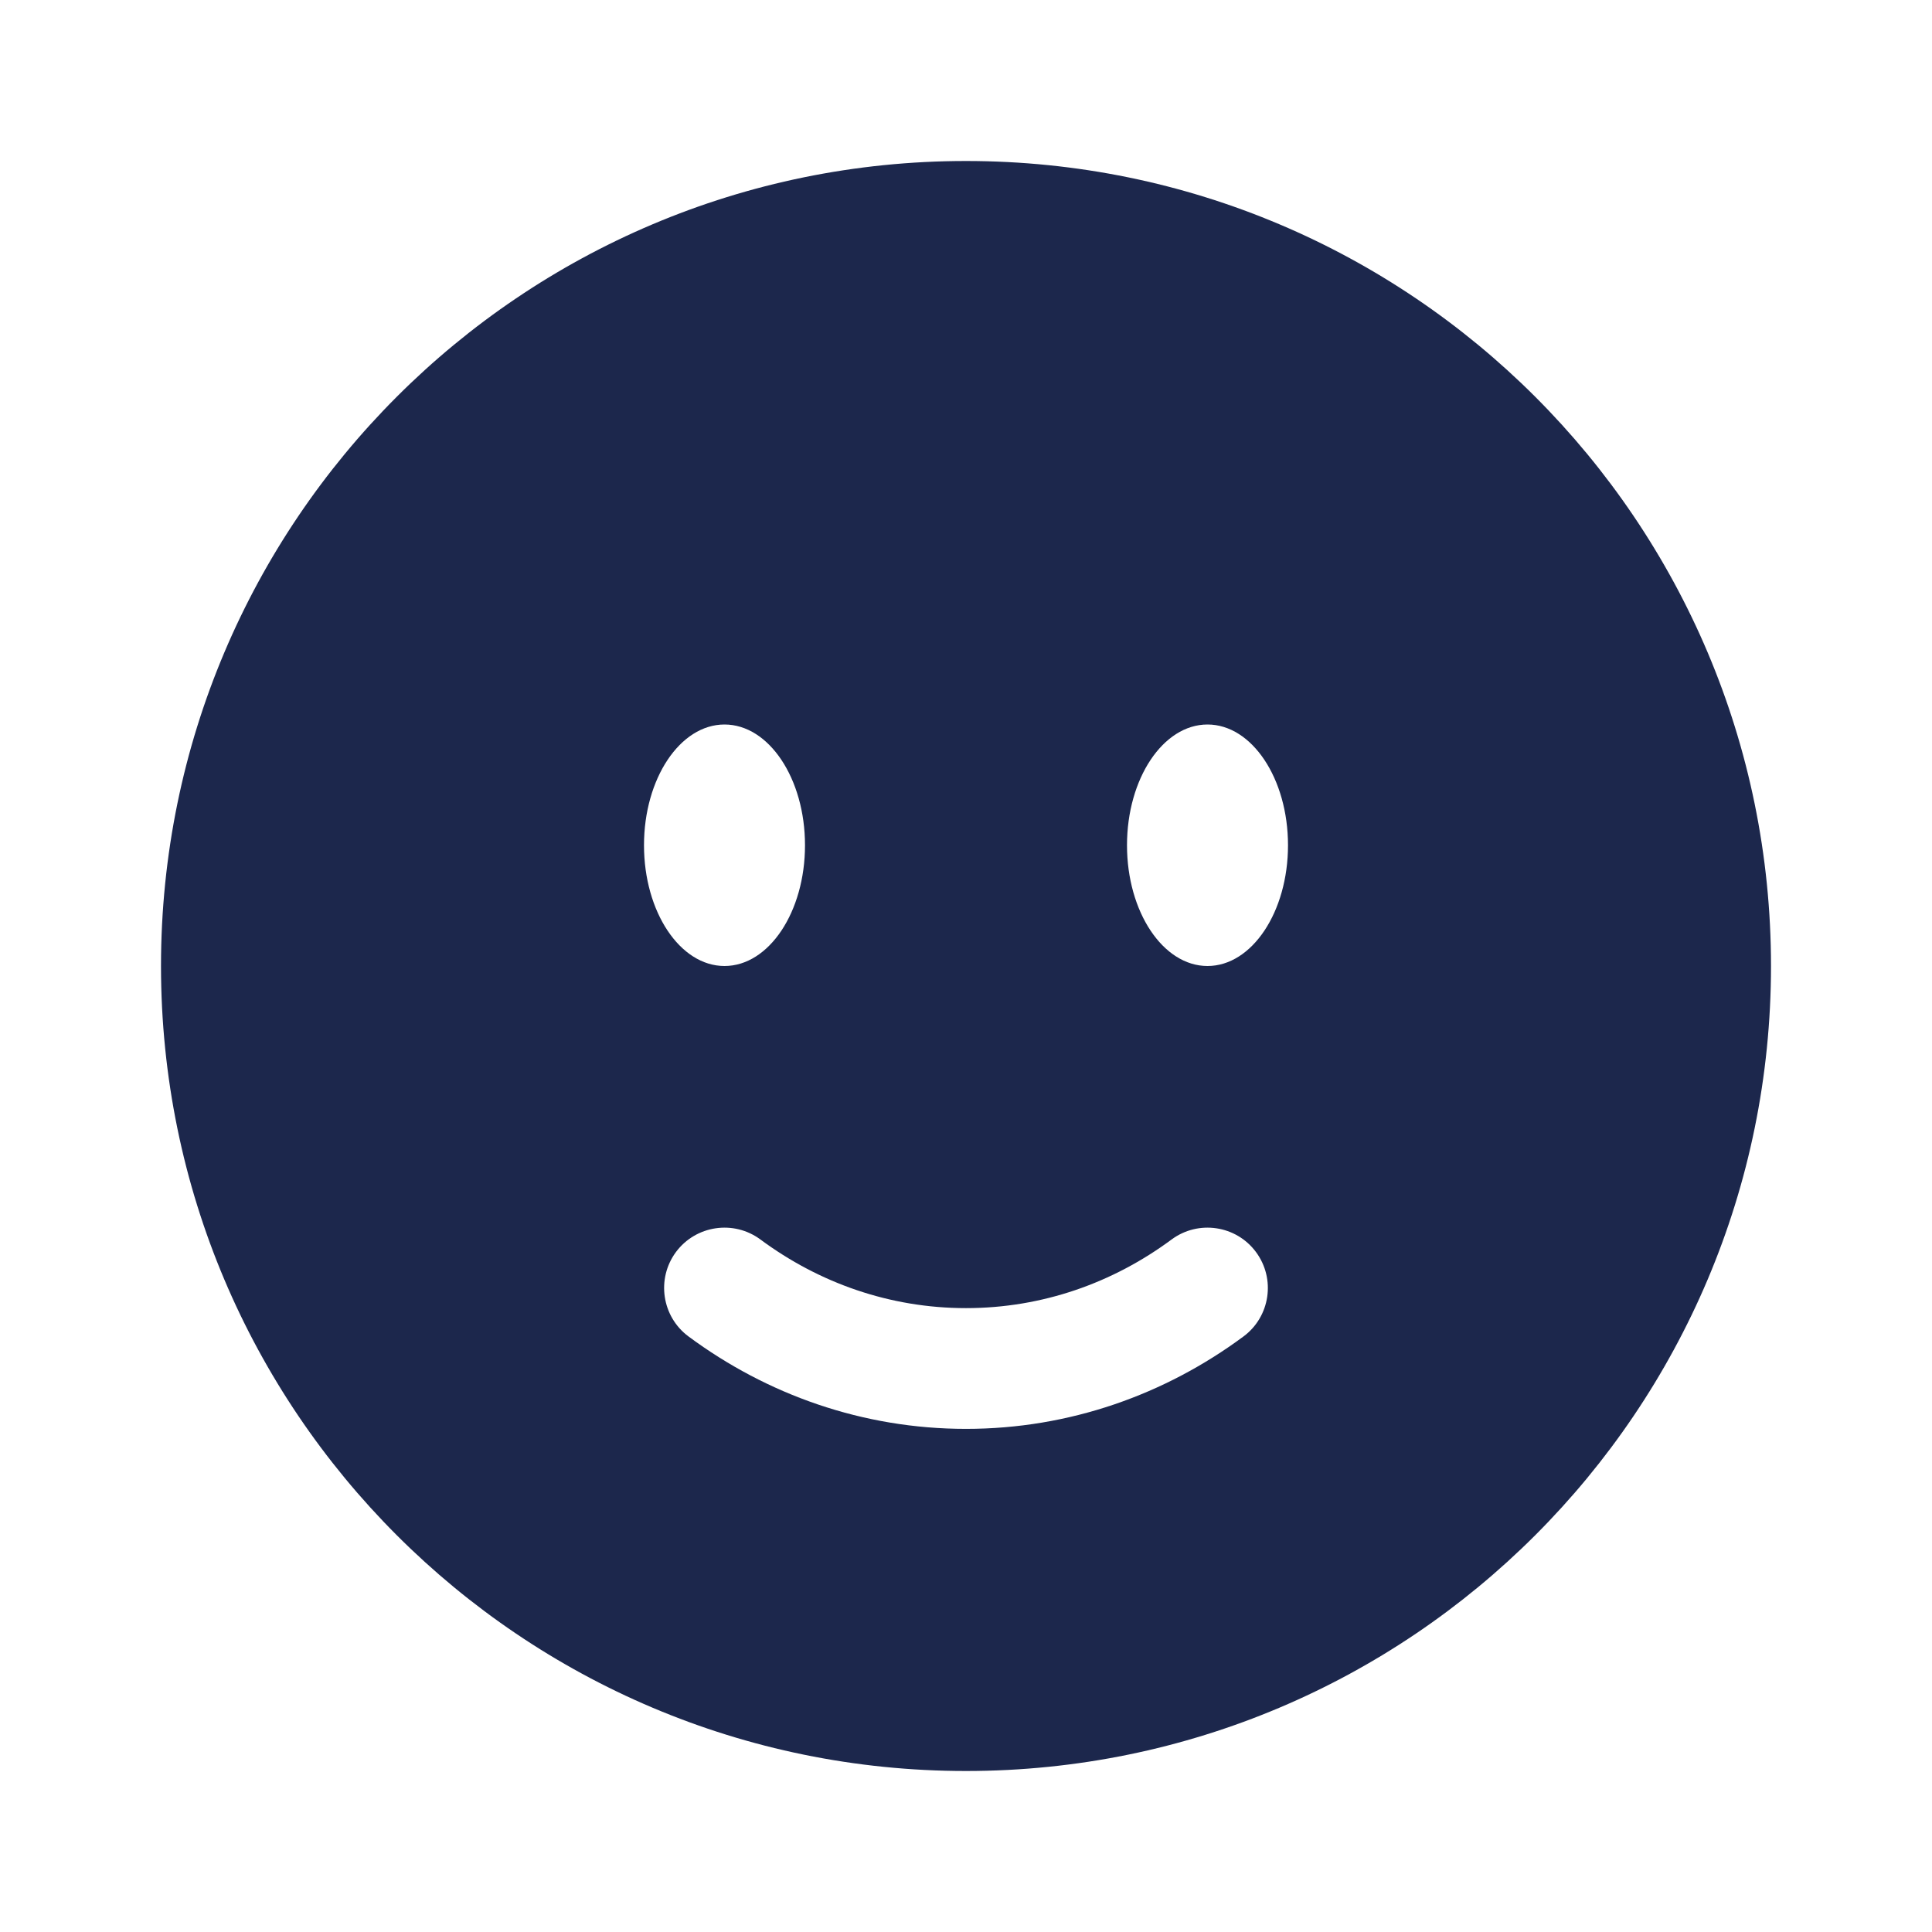
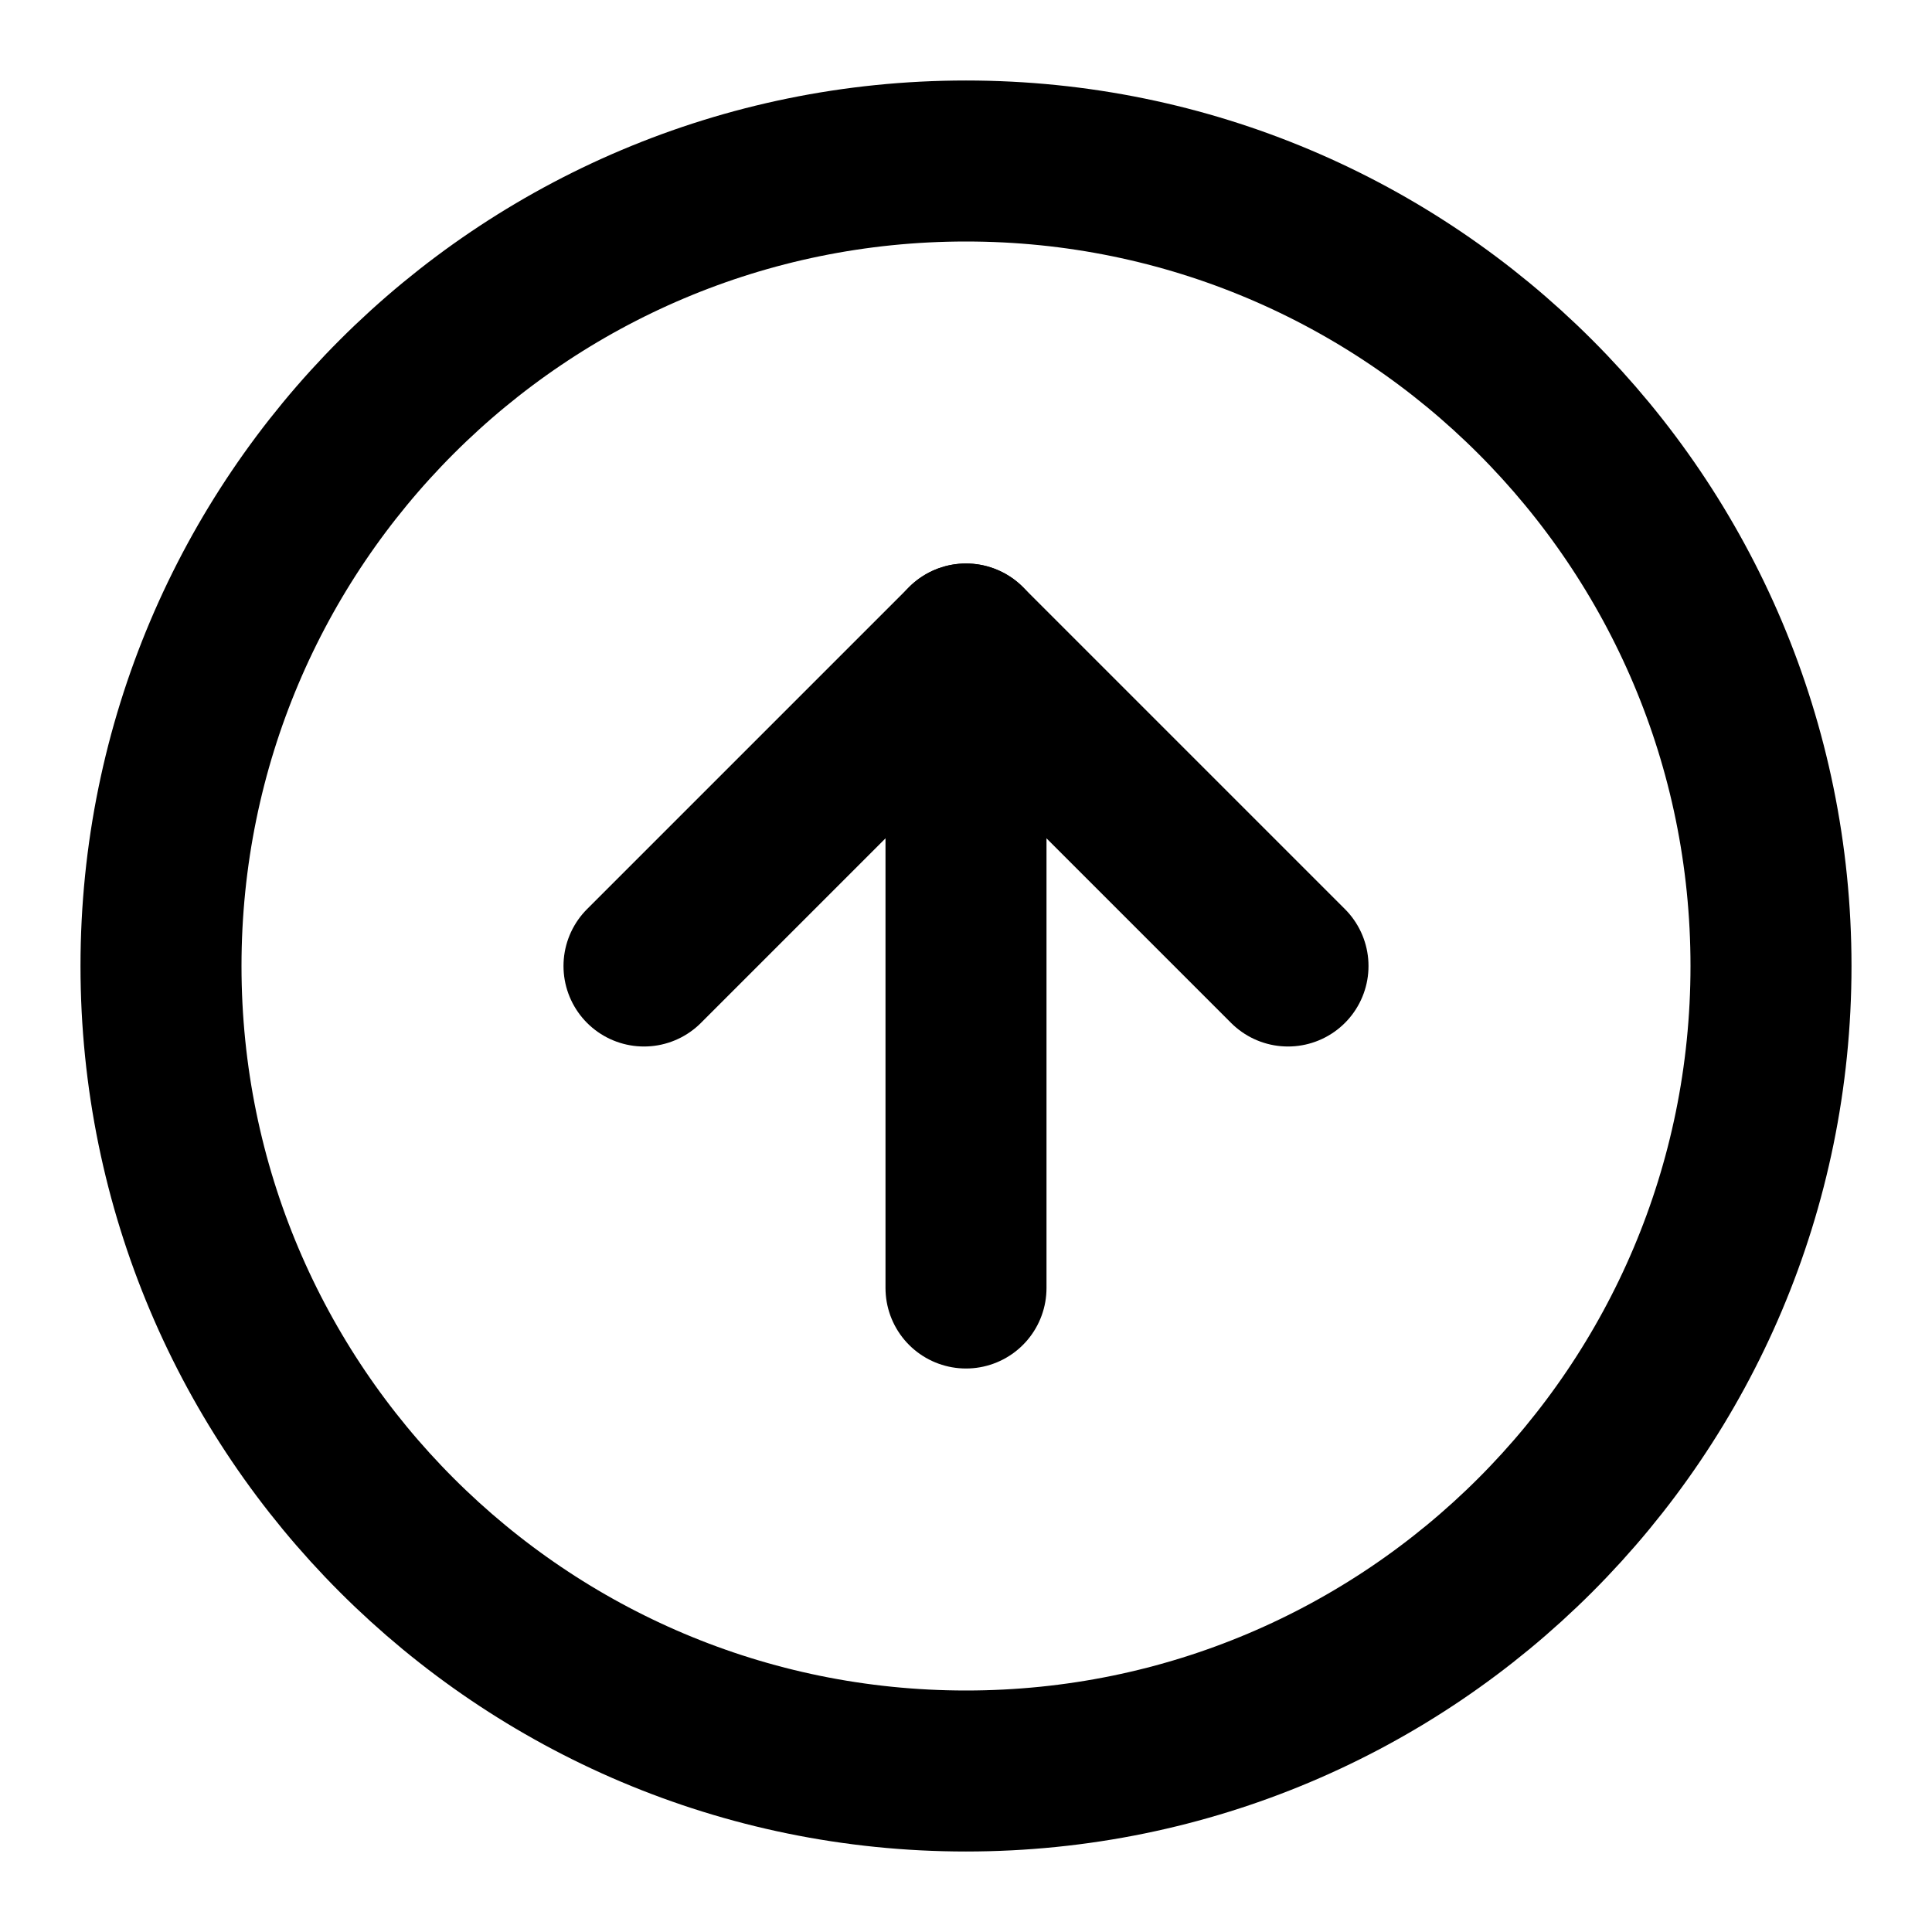
- <svg xmlns="http://www.w3.org/2000/svg" width="800px" height="800px" viewBox="0 0 24 24" fill="none">
-   <path fill-rule="evenodd" clip-rule="evenodd" d="M12 22C17.523 22 22 17.523 22 12C22 6.477 17.523 2 12 2C6.477 2 2 6.477 2 12C2 17.523 6.477 22 12 22ZM8.397 15.553C8.644 15.221 9.114 15.151 9.447 15.398C10.175 15.937 11.054 16.25 12 16.25C12.946 16.25 13.825 15.937 14.553 15.398C14.886 15.151 15.356 15.221 15.602 15.553C15.849 15.886 15.779 16.356 15.447 16.602C14.474 17.323 13.285 17.75 12 17.75C10.715 17.75 9.526 17.323 8.553 16.602C8.221 16.356 8.151 15.886 8.397 15.553ZM16 10.5C16 11.328 15.552 12 15 12C14.448 12 14 11.328 14 10.5C14 9.672 14.448 9 15 9C15.552 9 16 9.672 16 10.5ZM9 12C9.552 12 10 11.328 10 10.5C10 9.672 9.552 9 9 9C8.448 9 8 9.672 8 10.5C8 11.328 8.448 12 9 12Z" fill="#1C274C" />
+ <svg xmlns="http://www.w3.org/2000/svg" width="24" height="24" viewBox="0 0 24 24" fill="none" stroke="currentColor" stroke-width="2" stroke-linecap="round" stroke-linejoin="round">
+   <circle cx="12" cy="12" r="10" />
+   <polyline points="16 12 12 8 8 12" />
+   <line x1="12" y1="16" x2="12" y2="8" />
</svg>
